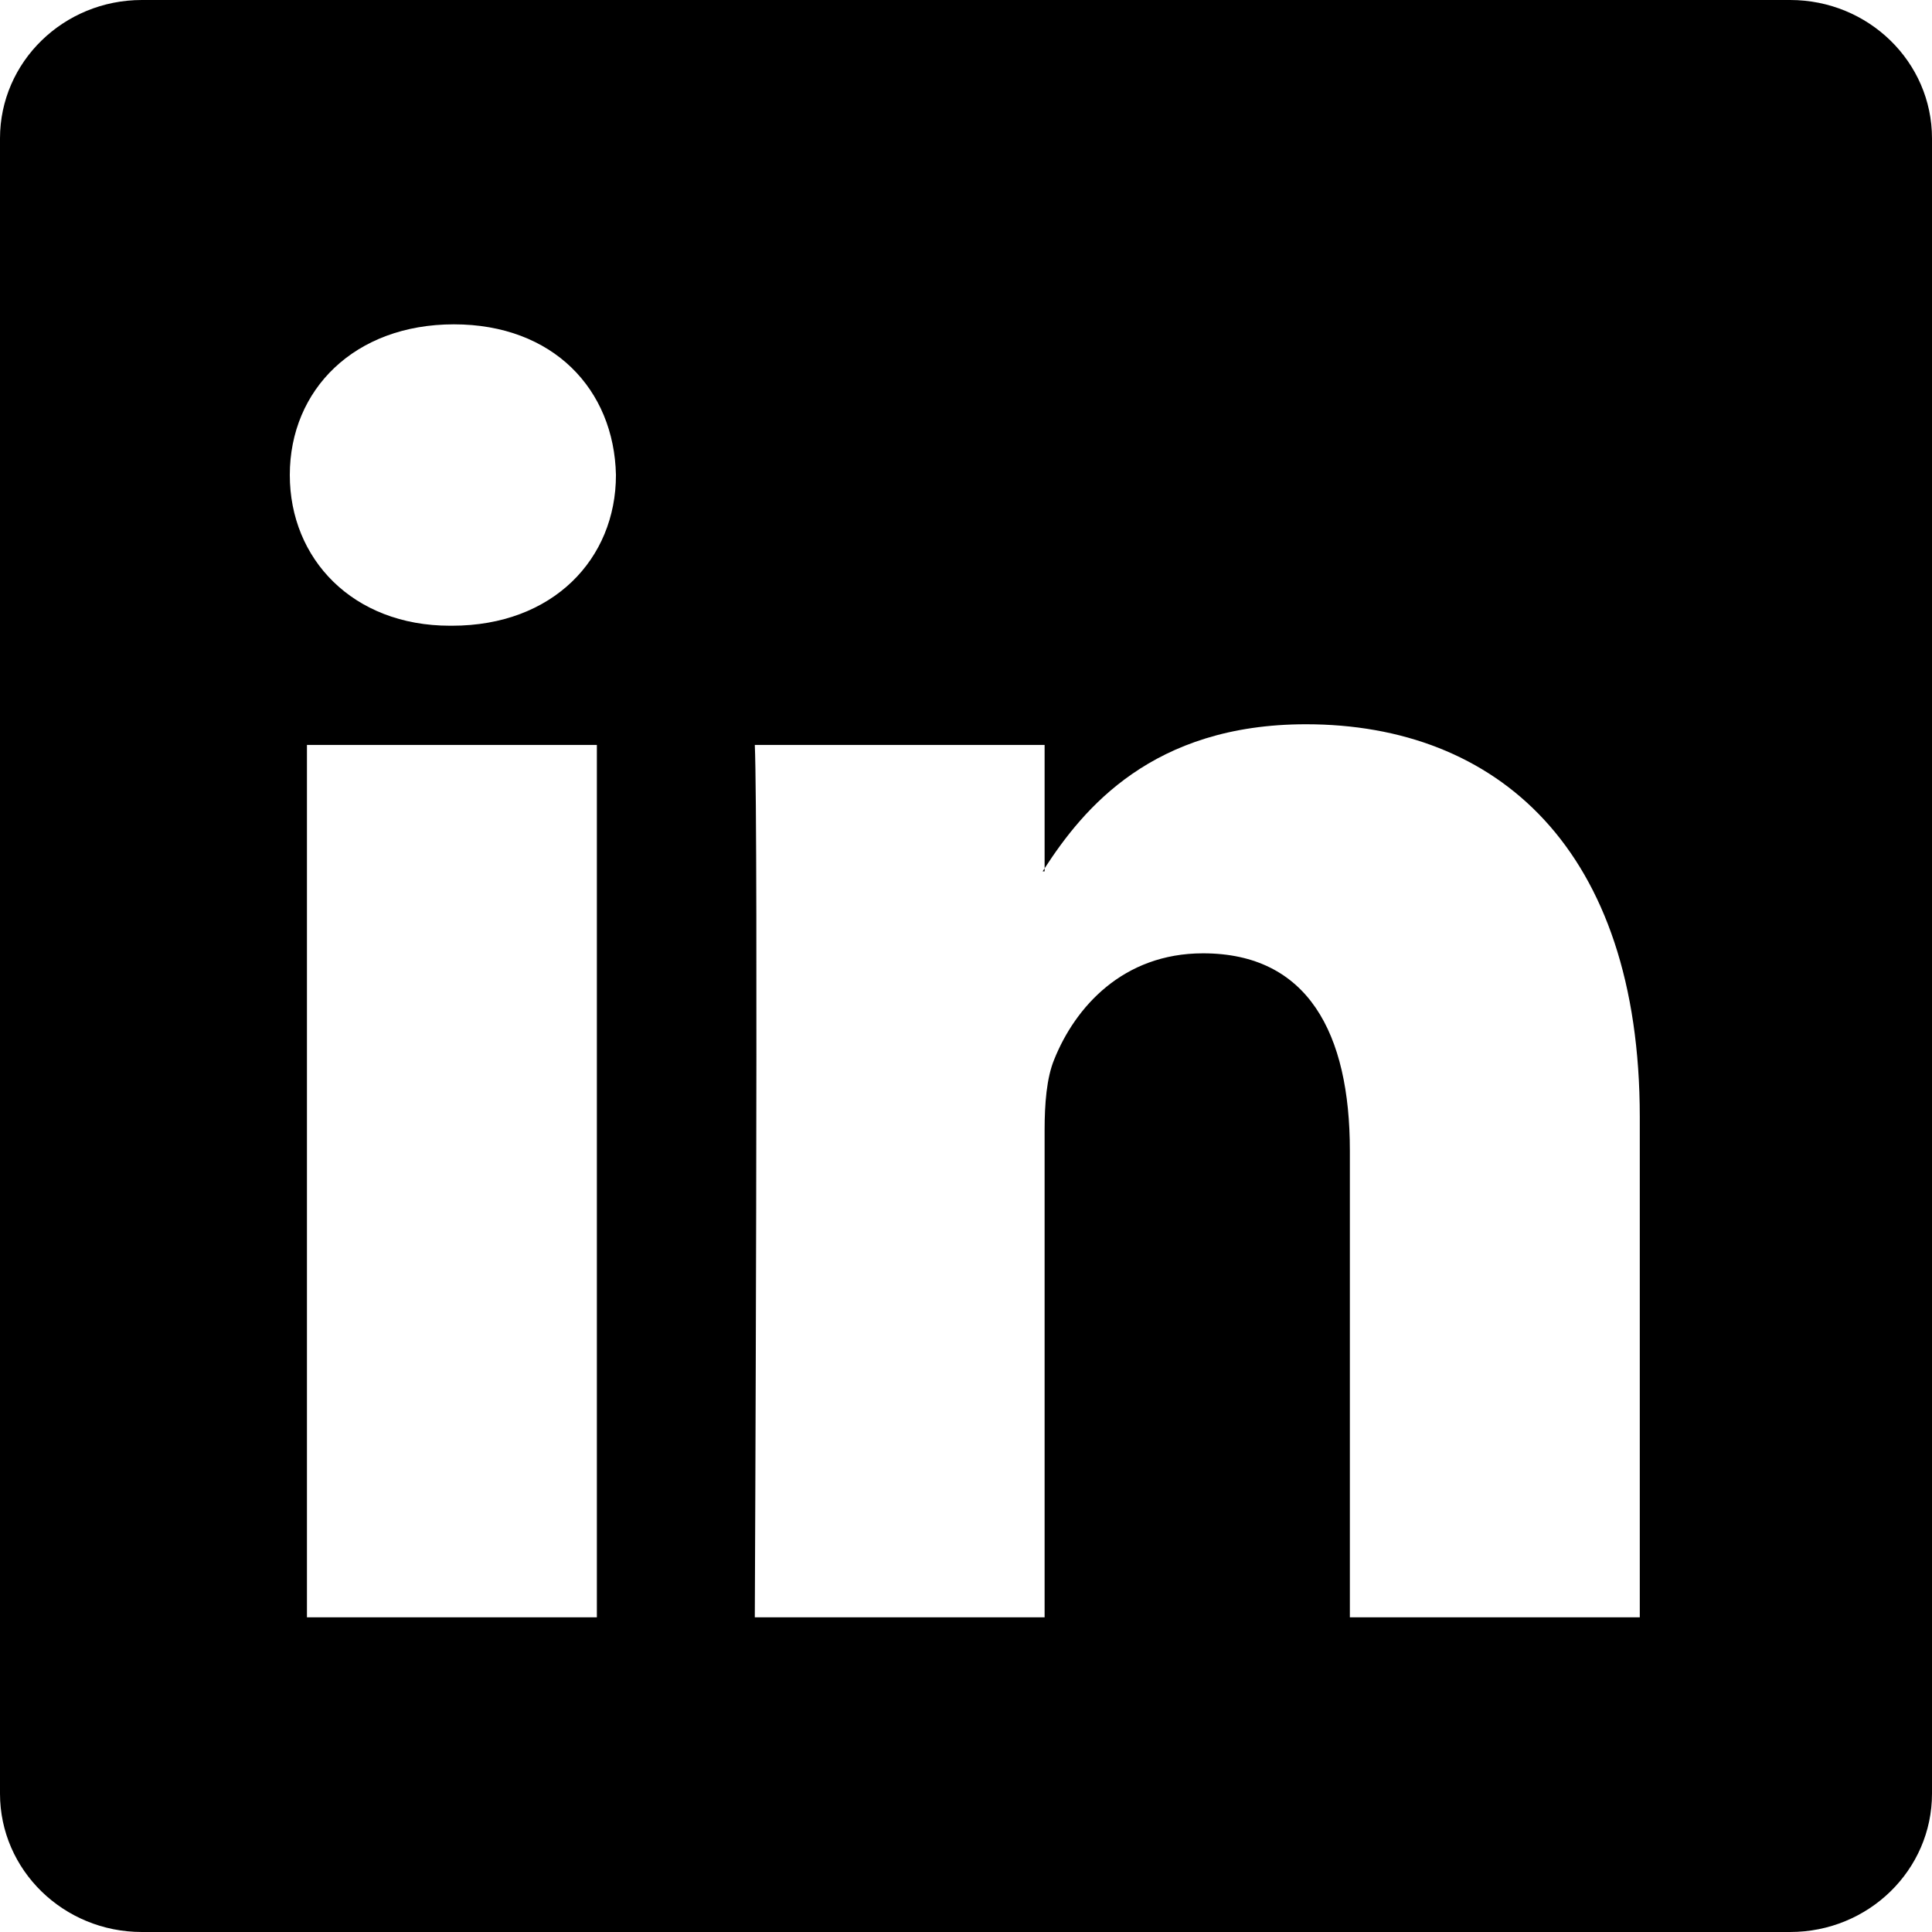
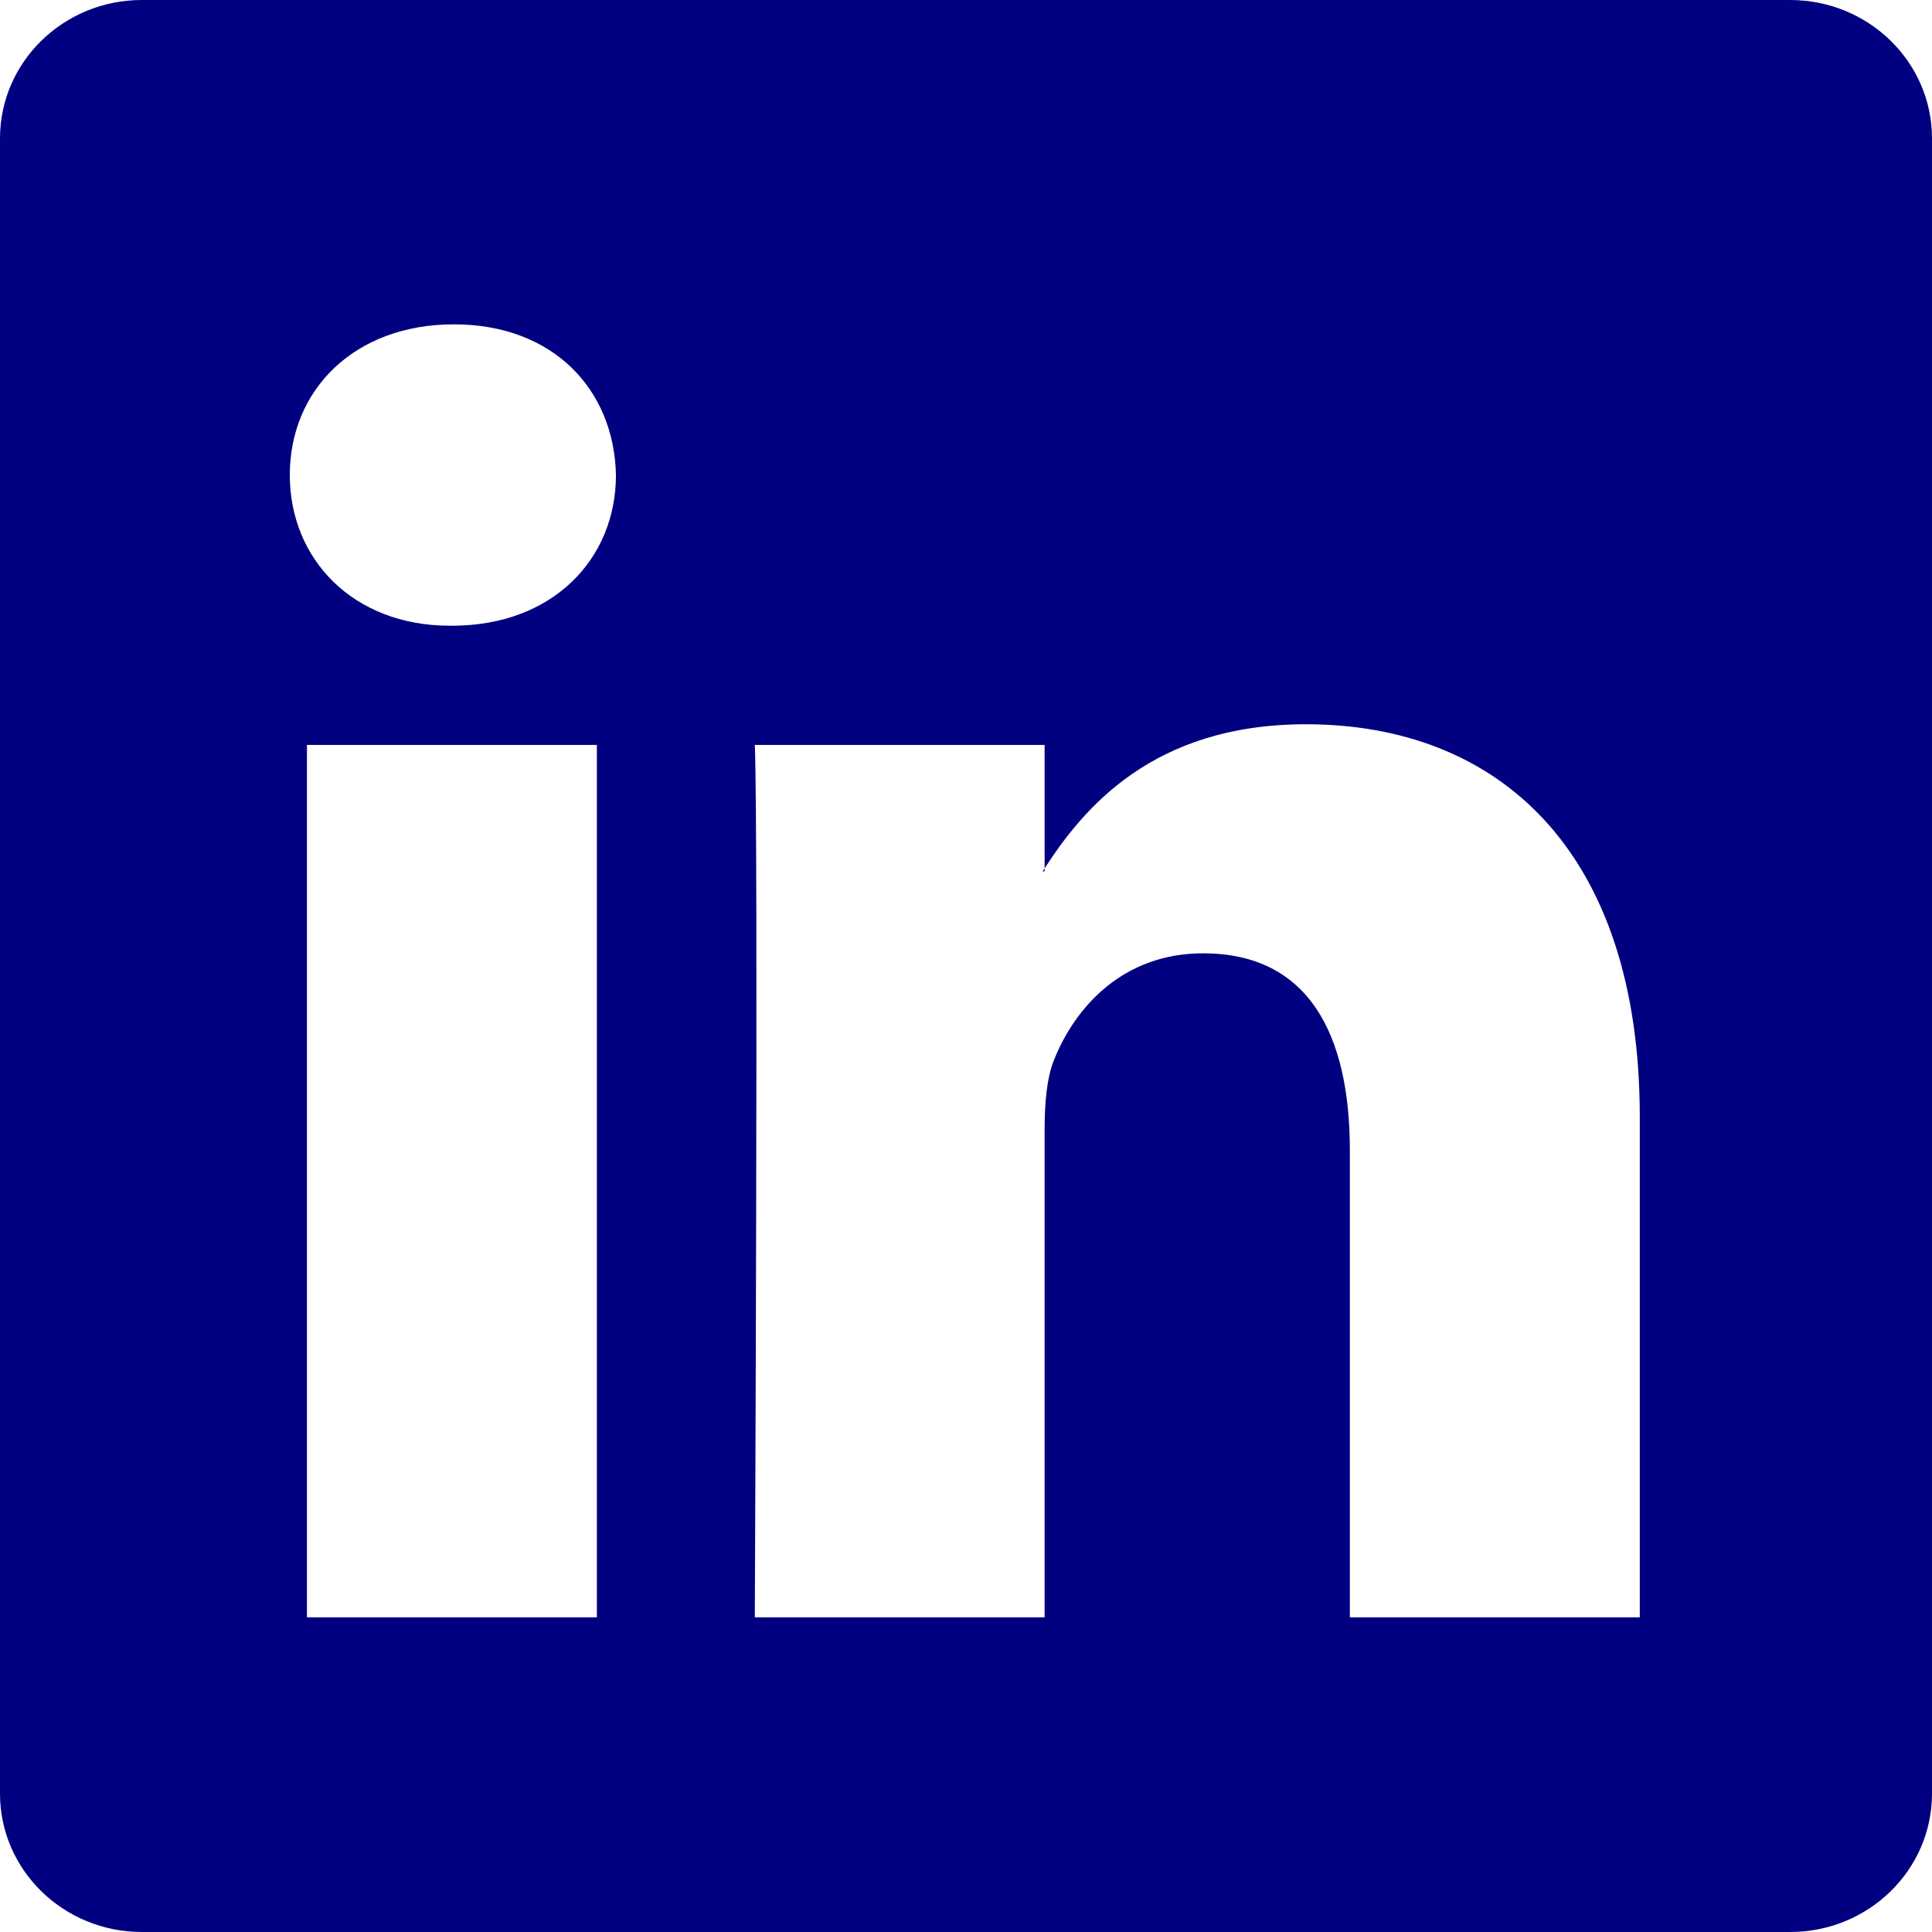
- <svg xmlns="http://www.w3.org/2000/svg" width="16" height="16" fill="currentColor" class="bi bi-linkedin" viewBox="0 0 16 16">
+ <svg xmlns="http://www.w3.org/2000/svg" width="16" height="16" fill="navy" class="bi bi-linkedin" viewBox="0 0 16 16">
  <path d="M0 1.146C0 .513.526 0 1.175 0h13.65C15.474 0 16 .513 16 1.146v13.708c0 .633-.526 1.146-1.175 1.146H1.175C.526 16 0 15.487 0 14.854zm4.943 12.248V6.169H2.542v7.225zm-1.2-8.212c.837 0 1.358-.554 1.358-1.248-.015-.709-.52-1.248-1.342-1.248S2.4 3.226 2.4 3.934c0 .694.521 1.248 1.327 1.248zm4.908 8.212V9.359c0-.216.016-.432.08-.586.173-.431.568-.878 1.232-.878.869 0 1.216.662 1.216 1.634v3.865h2.401V9.25c0-2.22-1.184-3.252-2.764-3.252-1.274 0-1.845.7-2.165 1.193v.025h-.016l.016-.025V6.169h-2.4c.03.678 0 7.225 0 7.225z" />
</svg>
